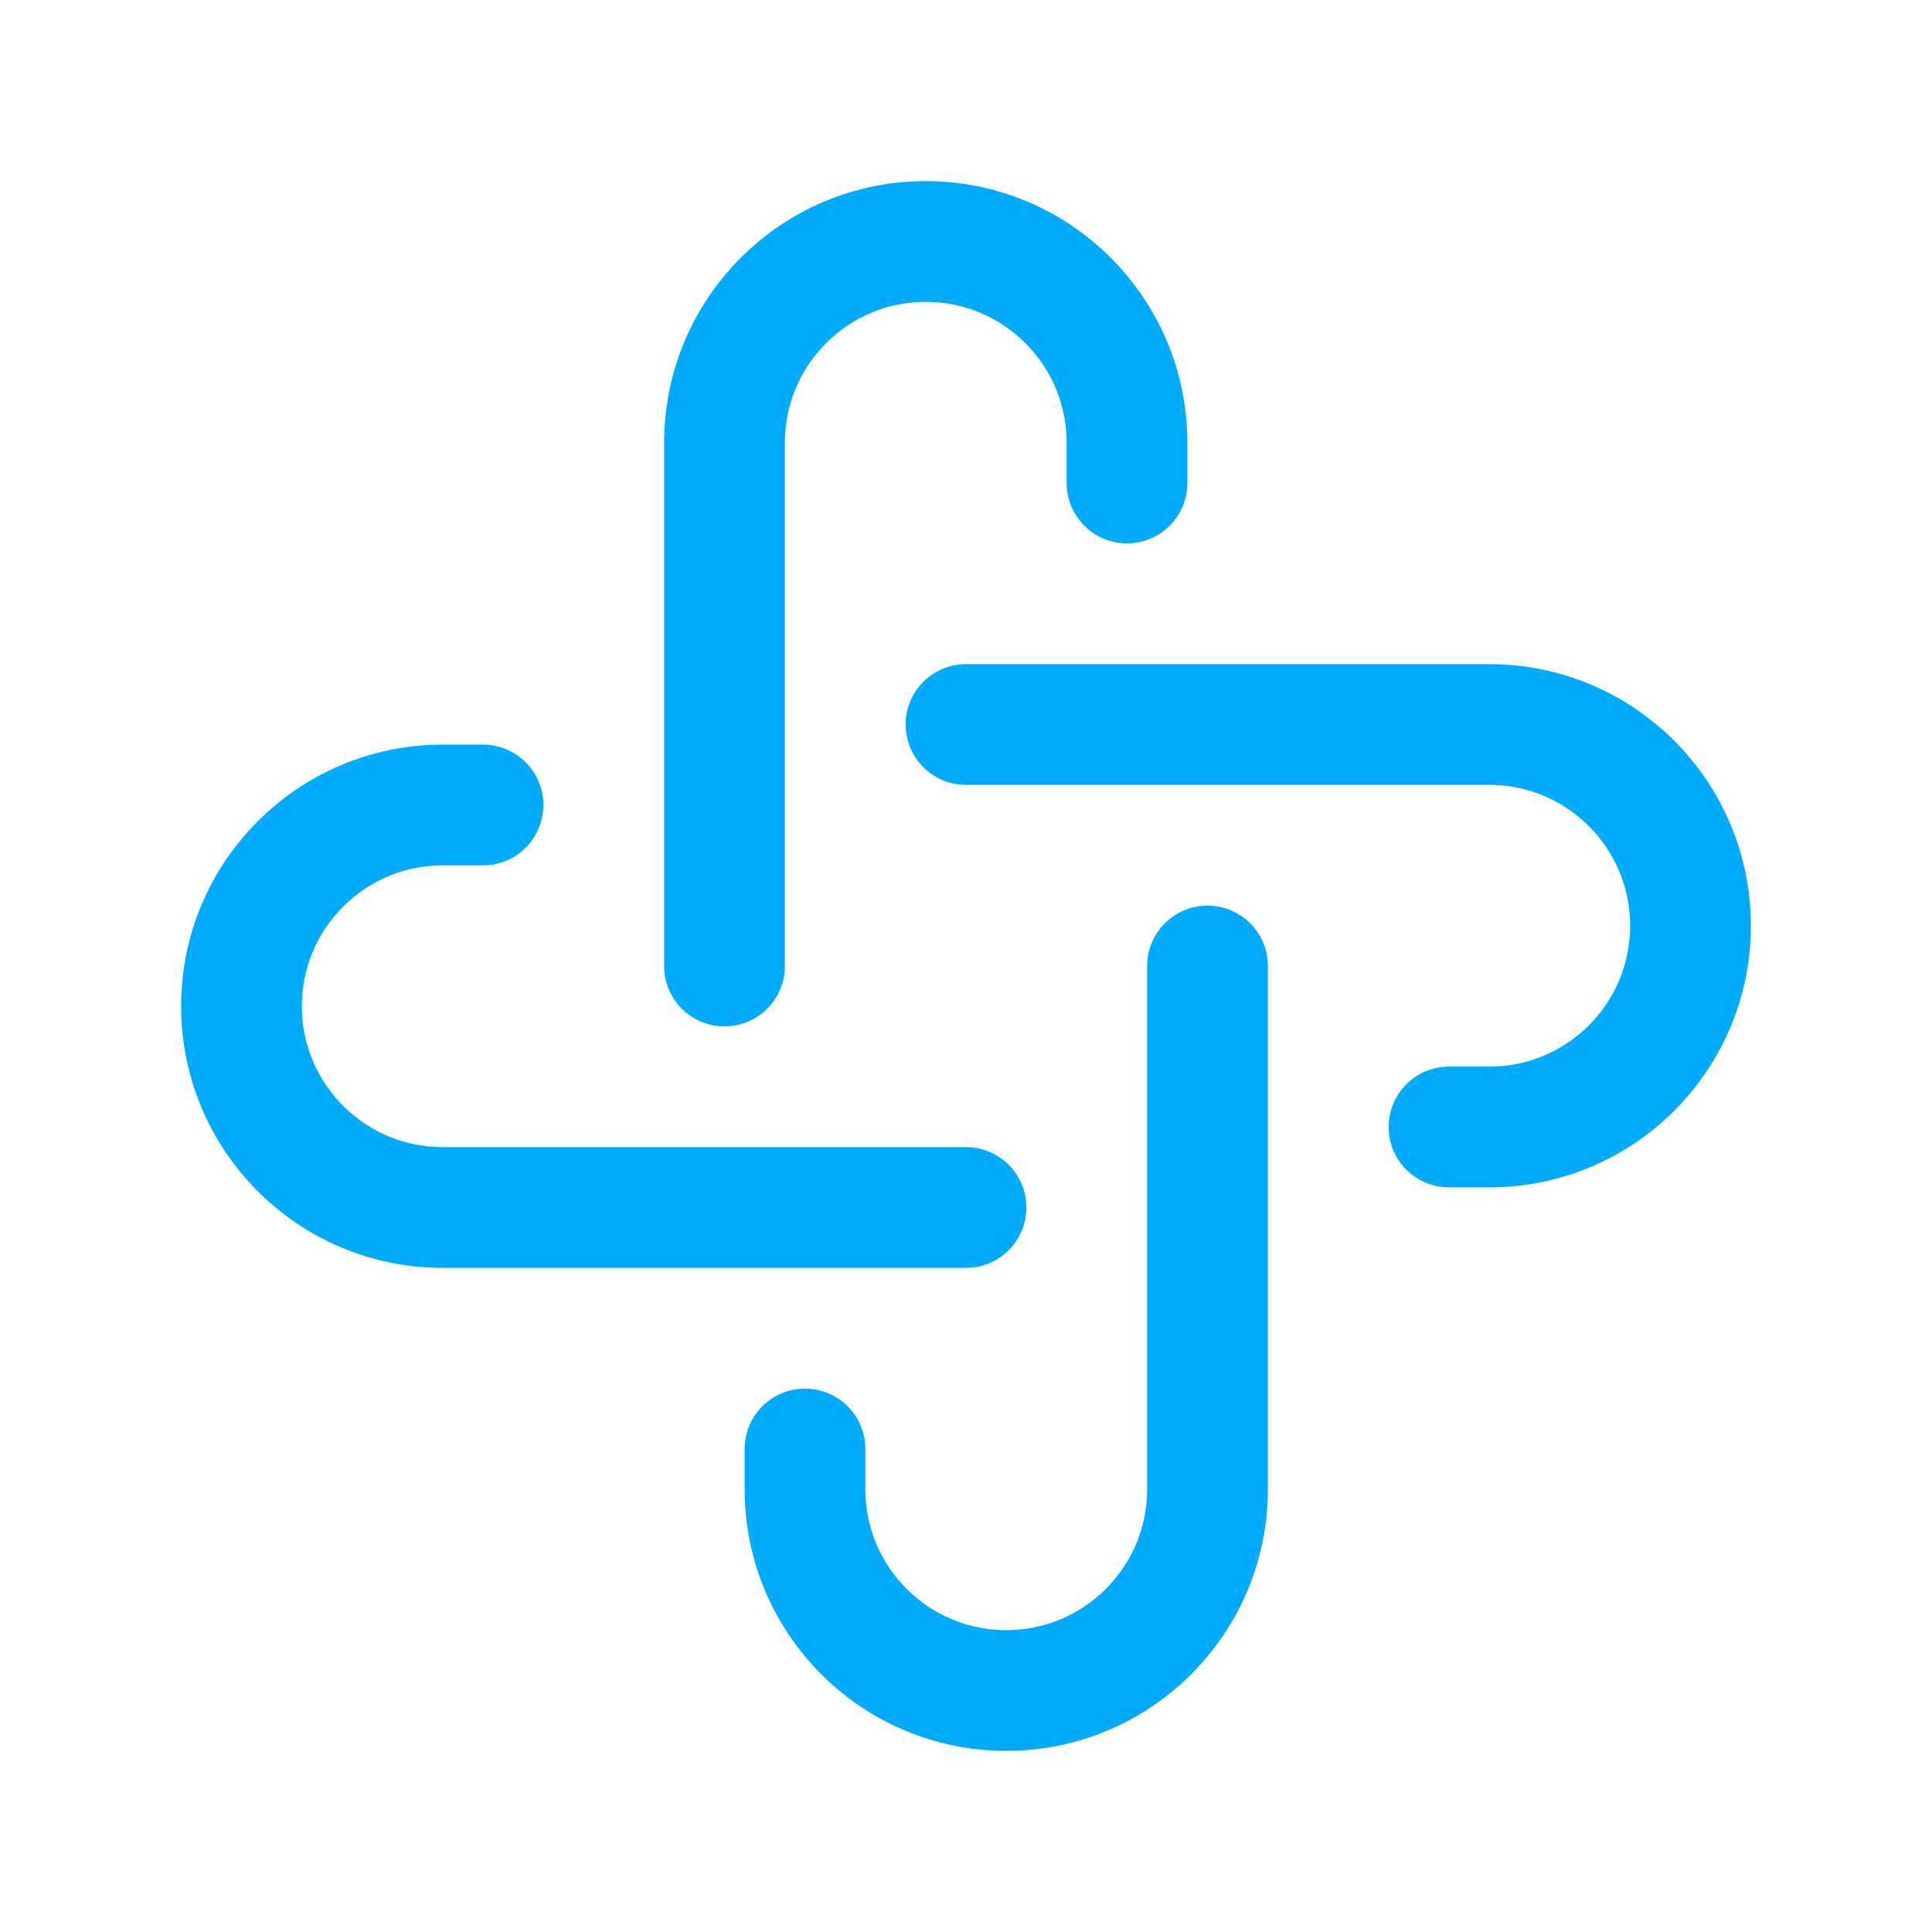
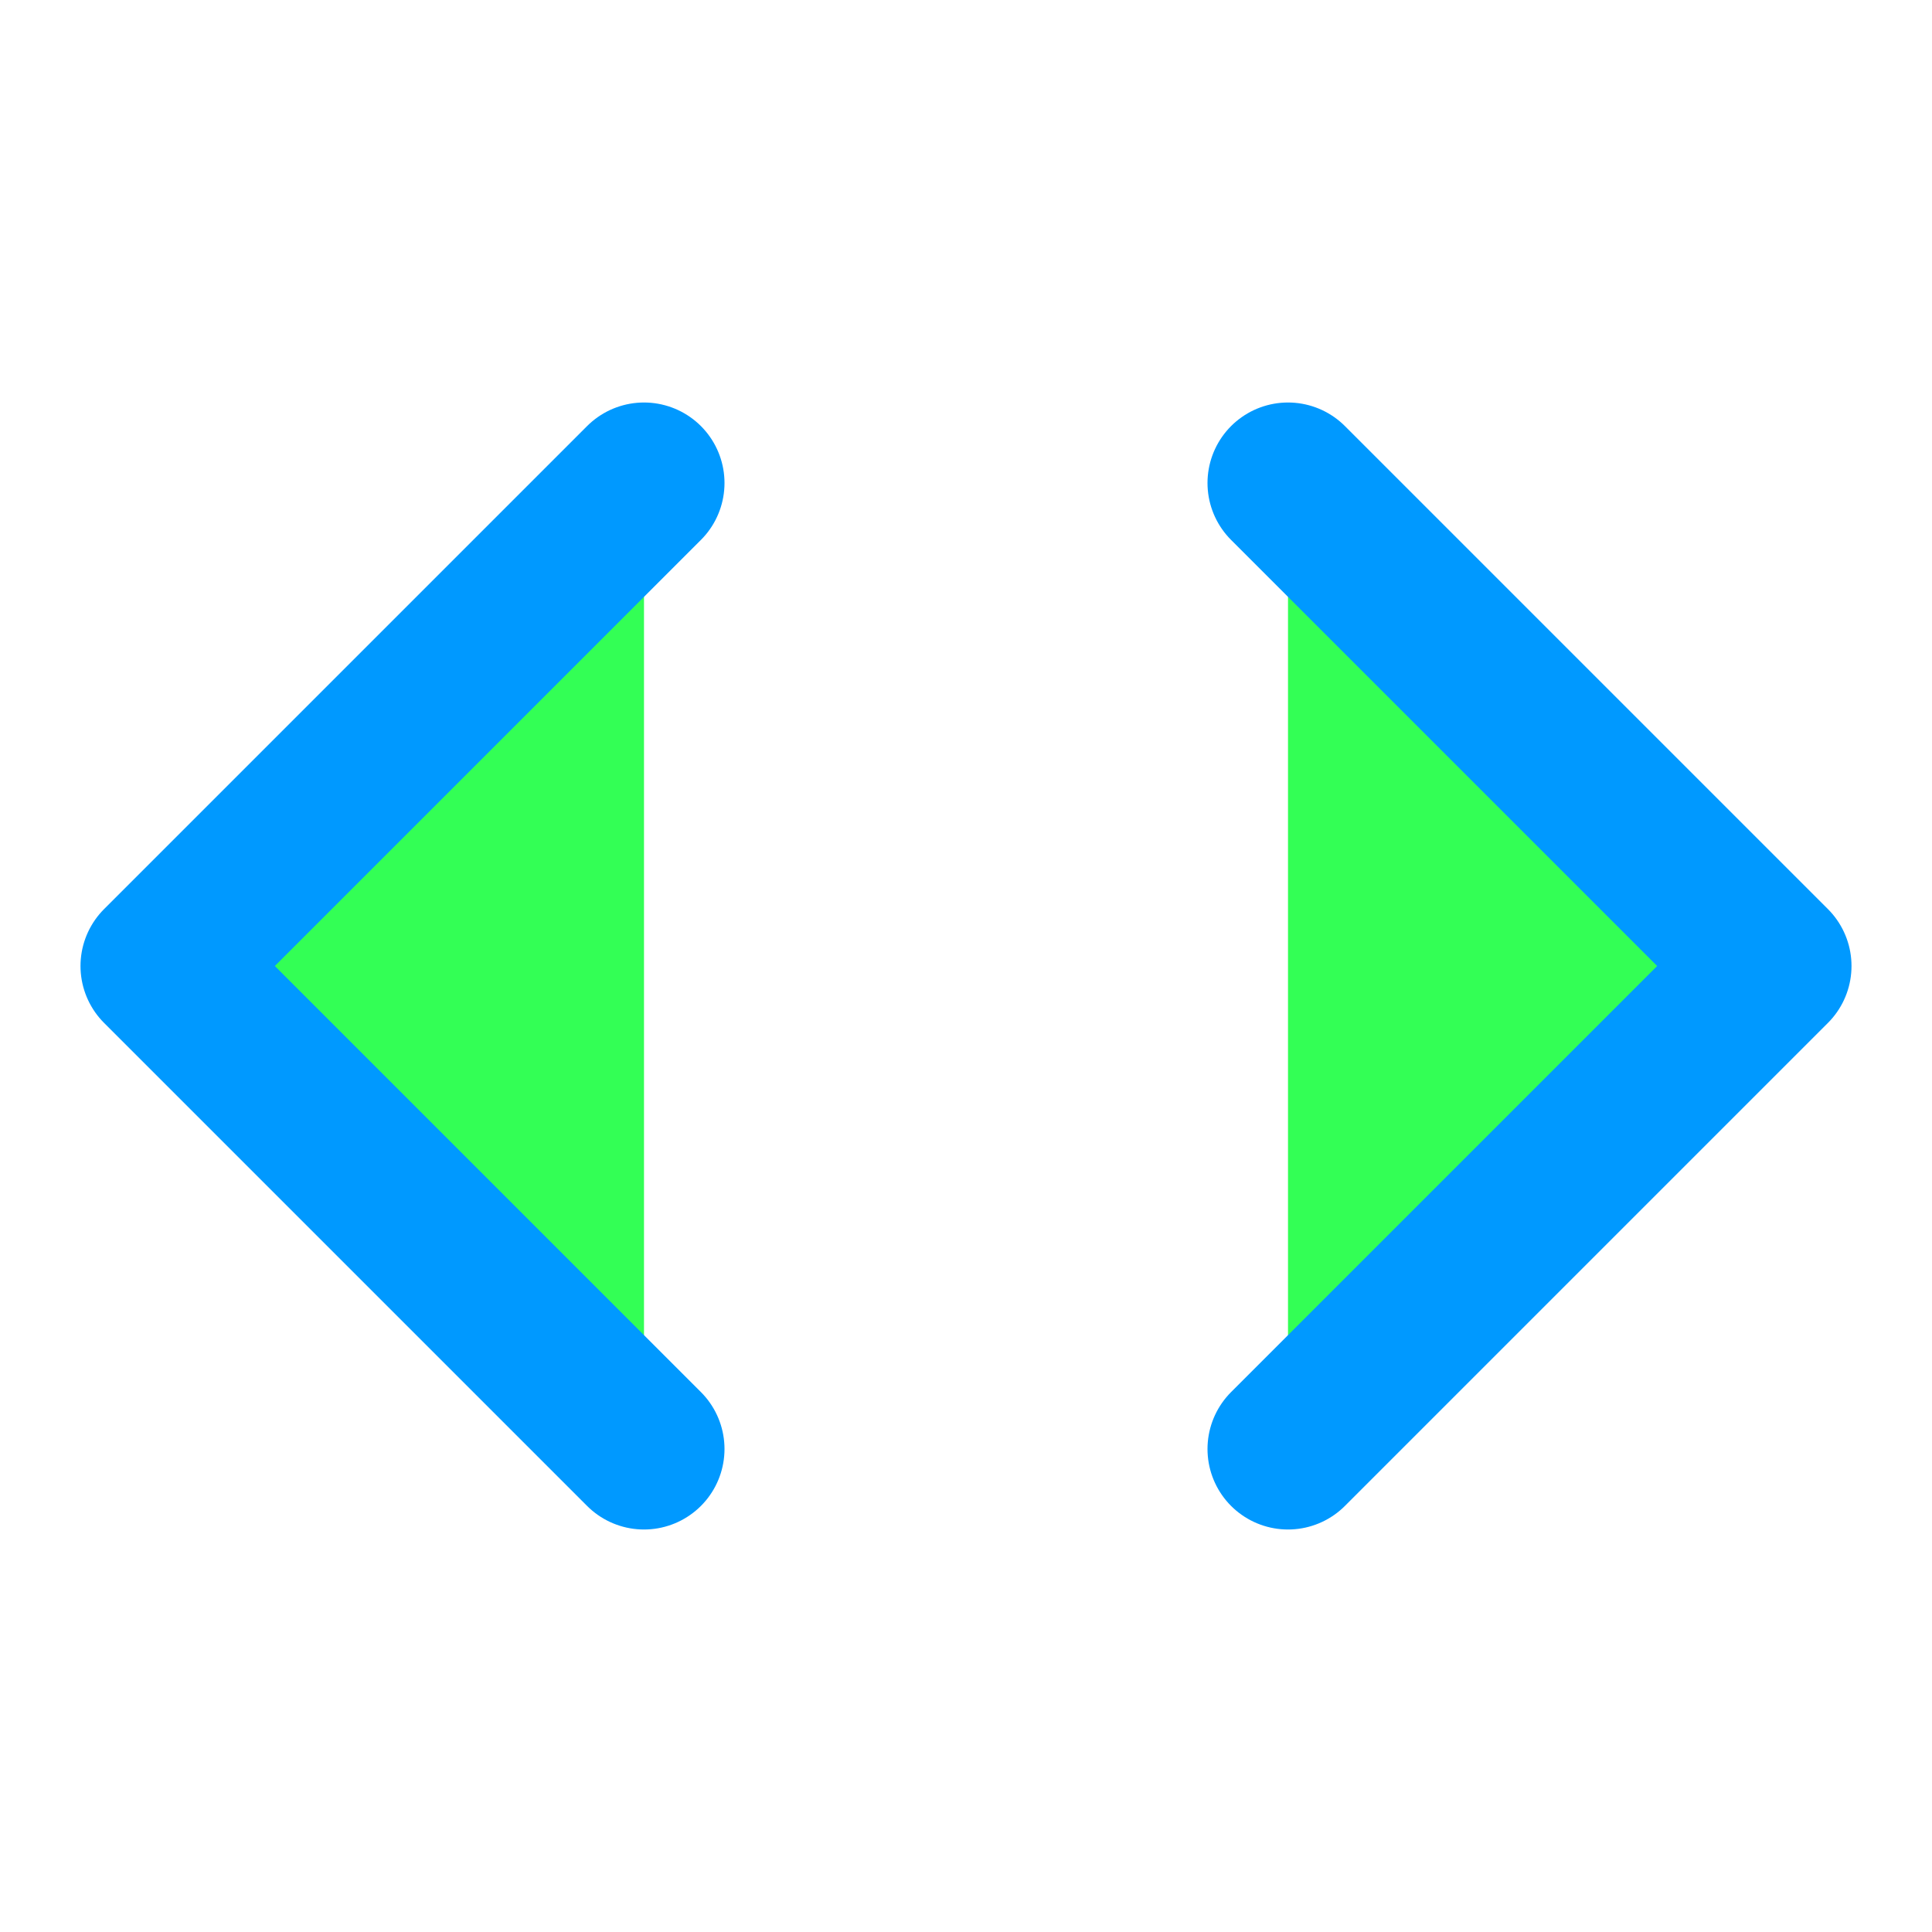
- <svg xmlns="http://www.w3.org/2000/svg" class="icon icon-tabler icon-tabler-api-app" width="48" height="48" viewBox="0 0 24 24" stroke-width="1.5" stroke="#00abfb" fill="none" stroke-linecap="round" stroke-linejoin="round">
-   <path stroke="none" d="M0 0h24v24H0z" fill="none" />
-   <path d="M12 15h-6.5a2.5 2.5 0 1 1 0 -5h.5" />
-   <path d="M15 12v6.5a2.5 2.5 0 1 1 -5 0v-.5" />
-   <path d="M12 9h6.5a2.5 2.5 0 1 1 0 5h-.5" />
-   <path d="M9 12v-6.5a2.5 2.5 0 0 1 5 0v.5" />
+ <svg xmlns="http://www.w3.org/2000/svg" width="100" height="100" viewBox="0 0 24 24" fill="#33ff55" stroke="#09f" stroke-width="2" stroke-linecap="round" stroke-linejoin="round" class="feather feather-code">
+   <polyline points="16 18 22 12 16 6" />
+   <polyline points="8 6 2 12 8 18" />
</svg>
